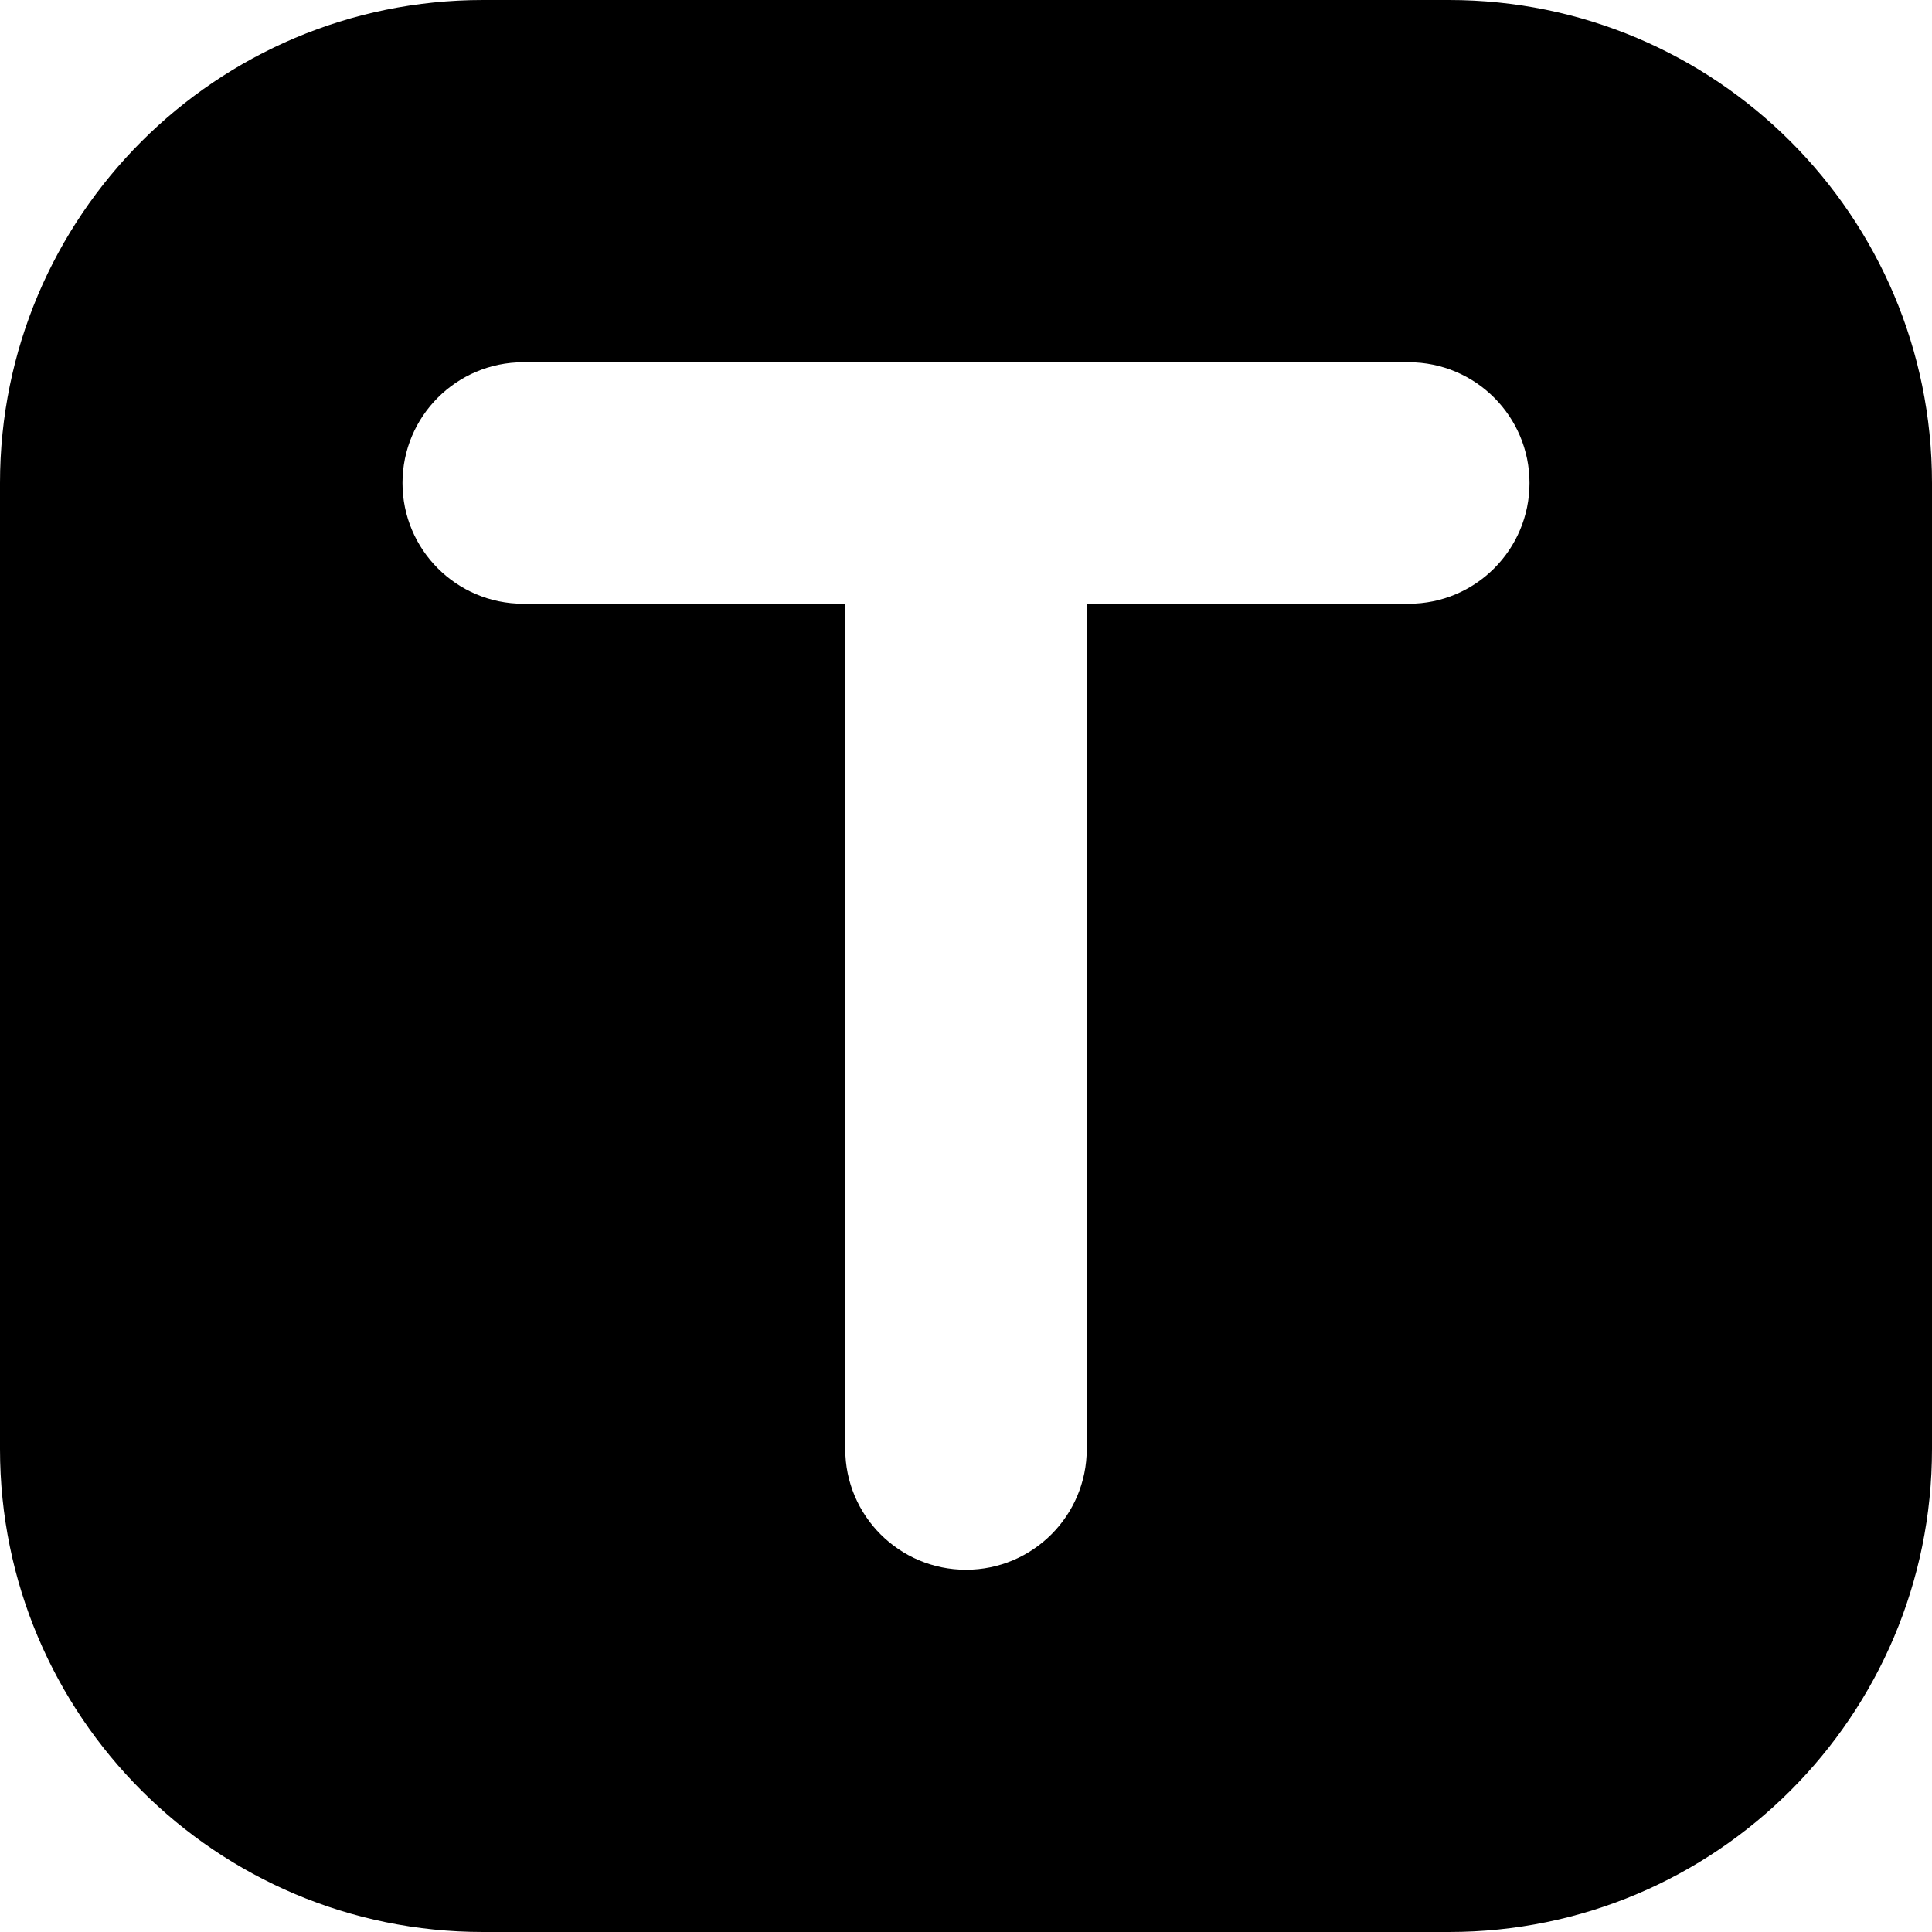
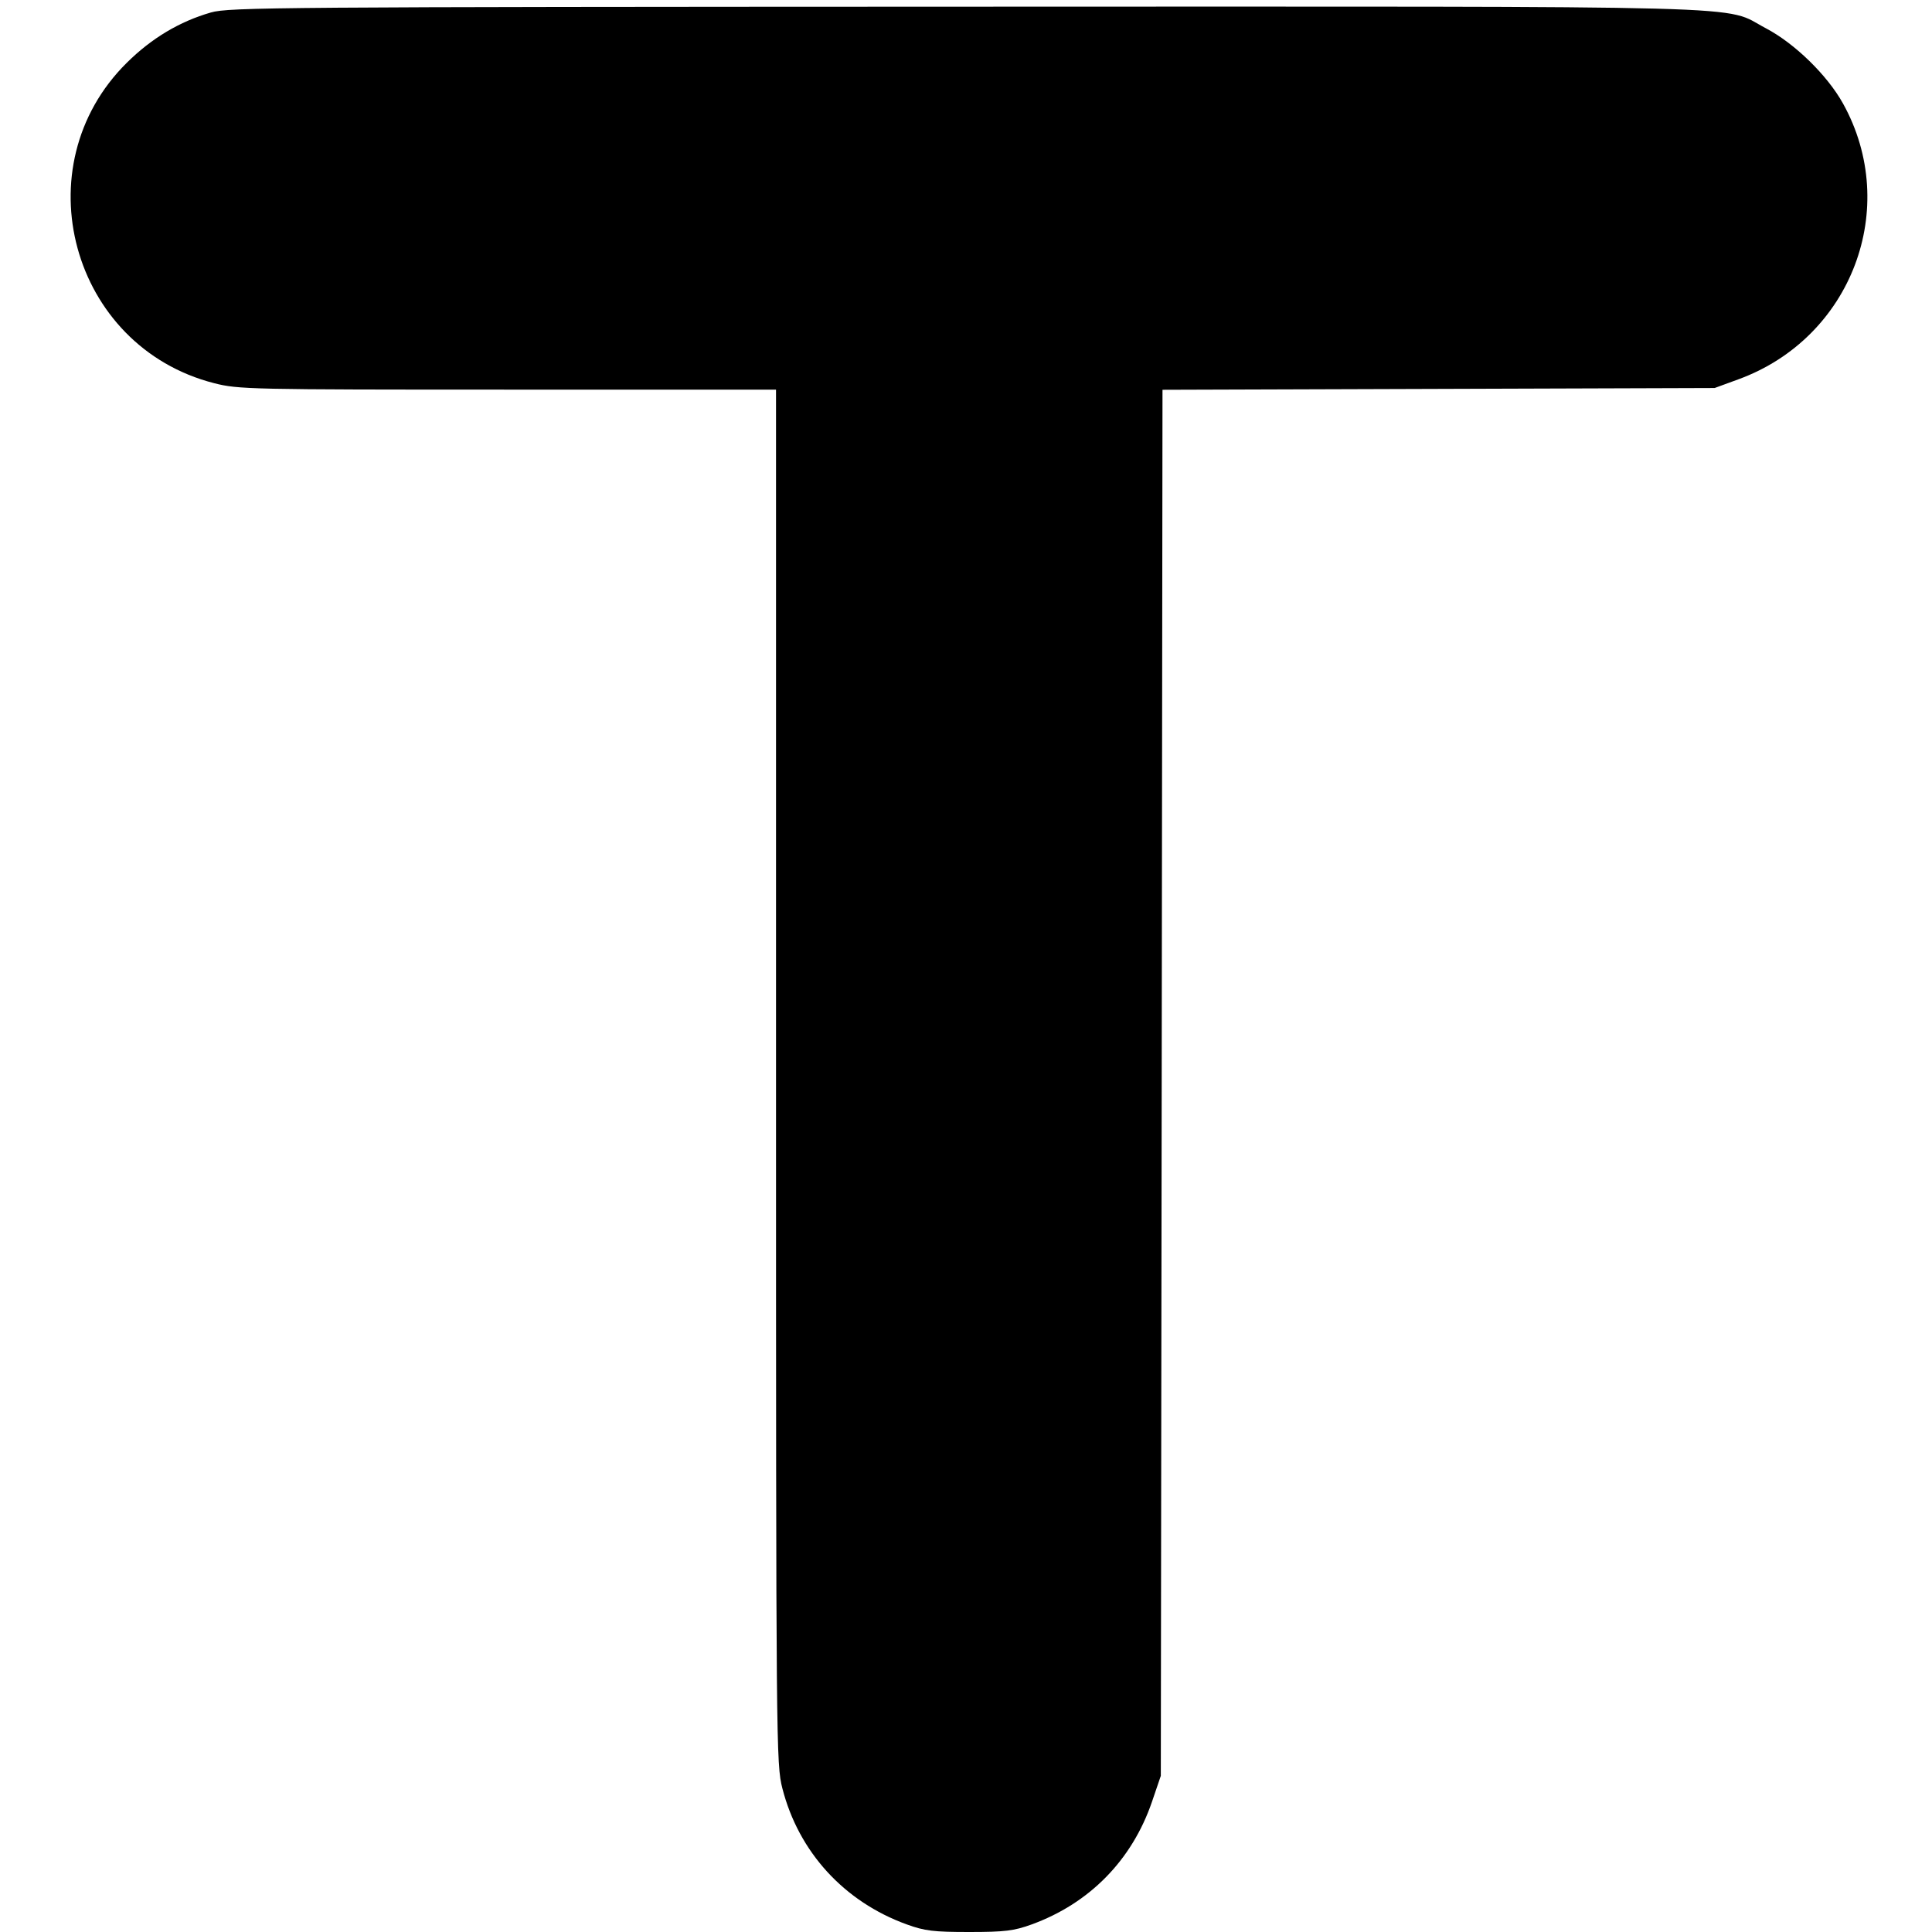
- <svg xmlns="http://www.w3.org/2000/svg" viewBox="0 0 24 24" width="24" height="24">
-   <path fill-rule="nonzero" clip-rule="nonzero" d="M6 0a6 6 0 0 0-6 6v12a6 6 0 0 0 6 6h12a6 6 0 0 0 6-6V6a6 6 0 0 0-6-6H6Zm.5 7.5a1.5 1.5 0 1 1 0-3h11a1.5 1.5 0 0 1 0 3h-4V18a1.5 1.5 0 1 1-3 0V7.5h-4Z">
-   </path>
+ <svg xmlns="http://www.w3.org/2000/svg" width="24" height="24" viewBox="0 0 24 24">
+   <path d="M2.620 0.155 C 2.231 0.267,1.884 0.474,1.576 0.779 C 0.273 2.066,0.883 4.306,2.660 4.760 C 2.960 4.837,3.105 4.840,6.306 4.840 L 9.640 4.840 9.640 13.374 C 9.640 21.741,9.642 21.913,9.719 22.216 C 9.921 23.005,10.485 23.623,11.262 23.905 C 11.487 23.987,11.597 24.000,12.040 24.000 C 12.481 24.000,12.594 23.986,12.813 23.907 C 13.535 23.645,14.063 23.106,14.311 22.380 L 14.420 22.060 14.431 13.451 L 14.441 4.842 17.871 4.831 L 21.300 4.820 21.595 4.712 C 23.001 4.199,23.614 2.581,22.894 1.285 C 22.699 0.934,22.294 0.539,21.936 0.351 C 21.382 0.060,22.145 0.081,12.000 0.083 C 3.465 0.086,2.844 0.090,2.620 0.155 " stroke="none" fill-rule="evenodd" fill="black" />
</svg>
